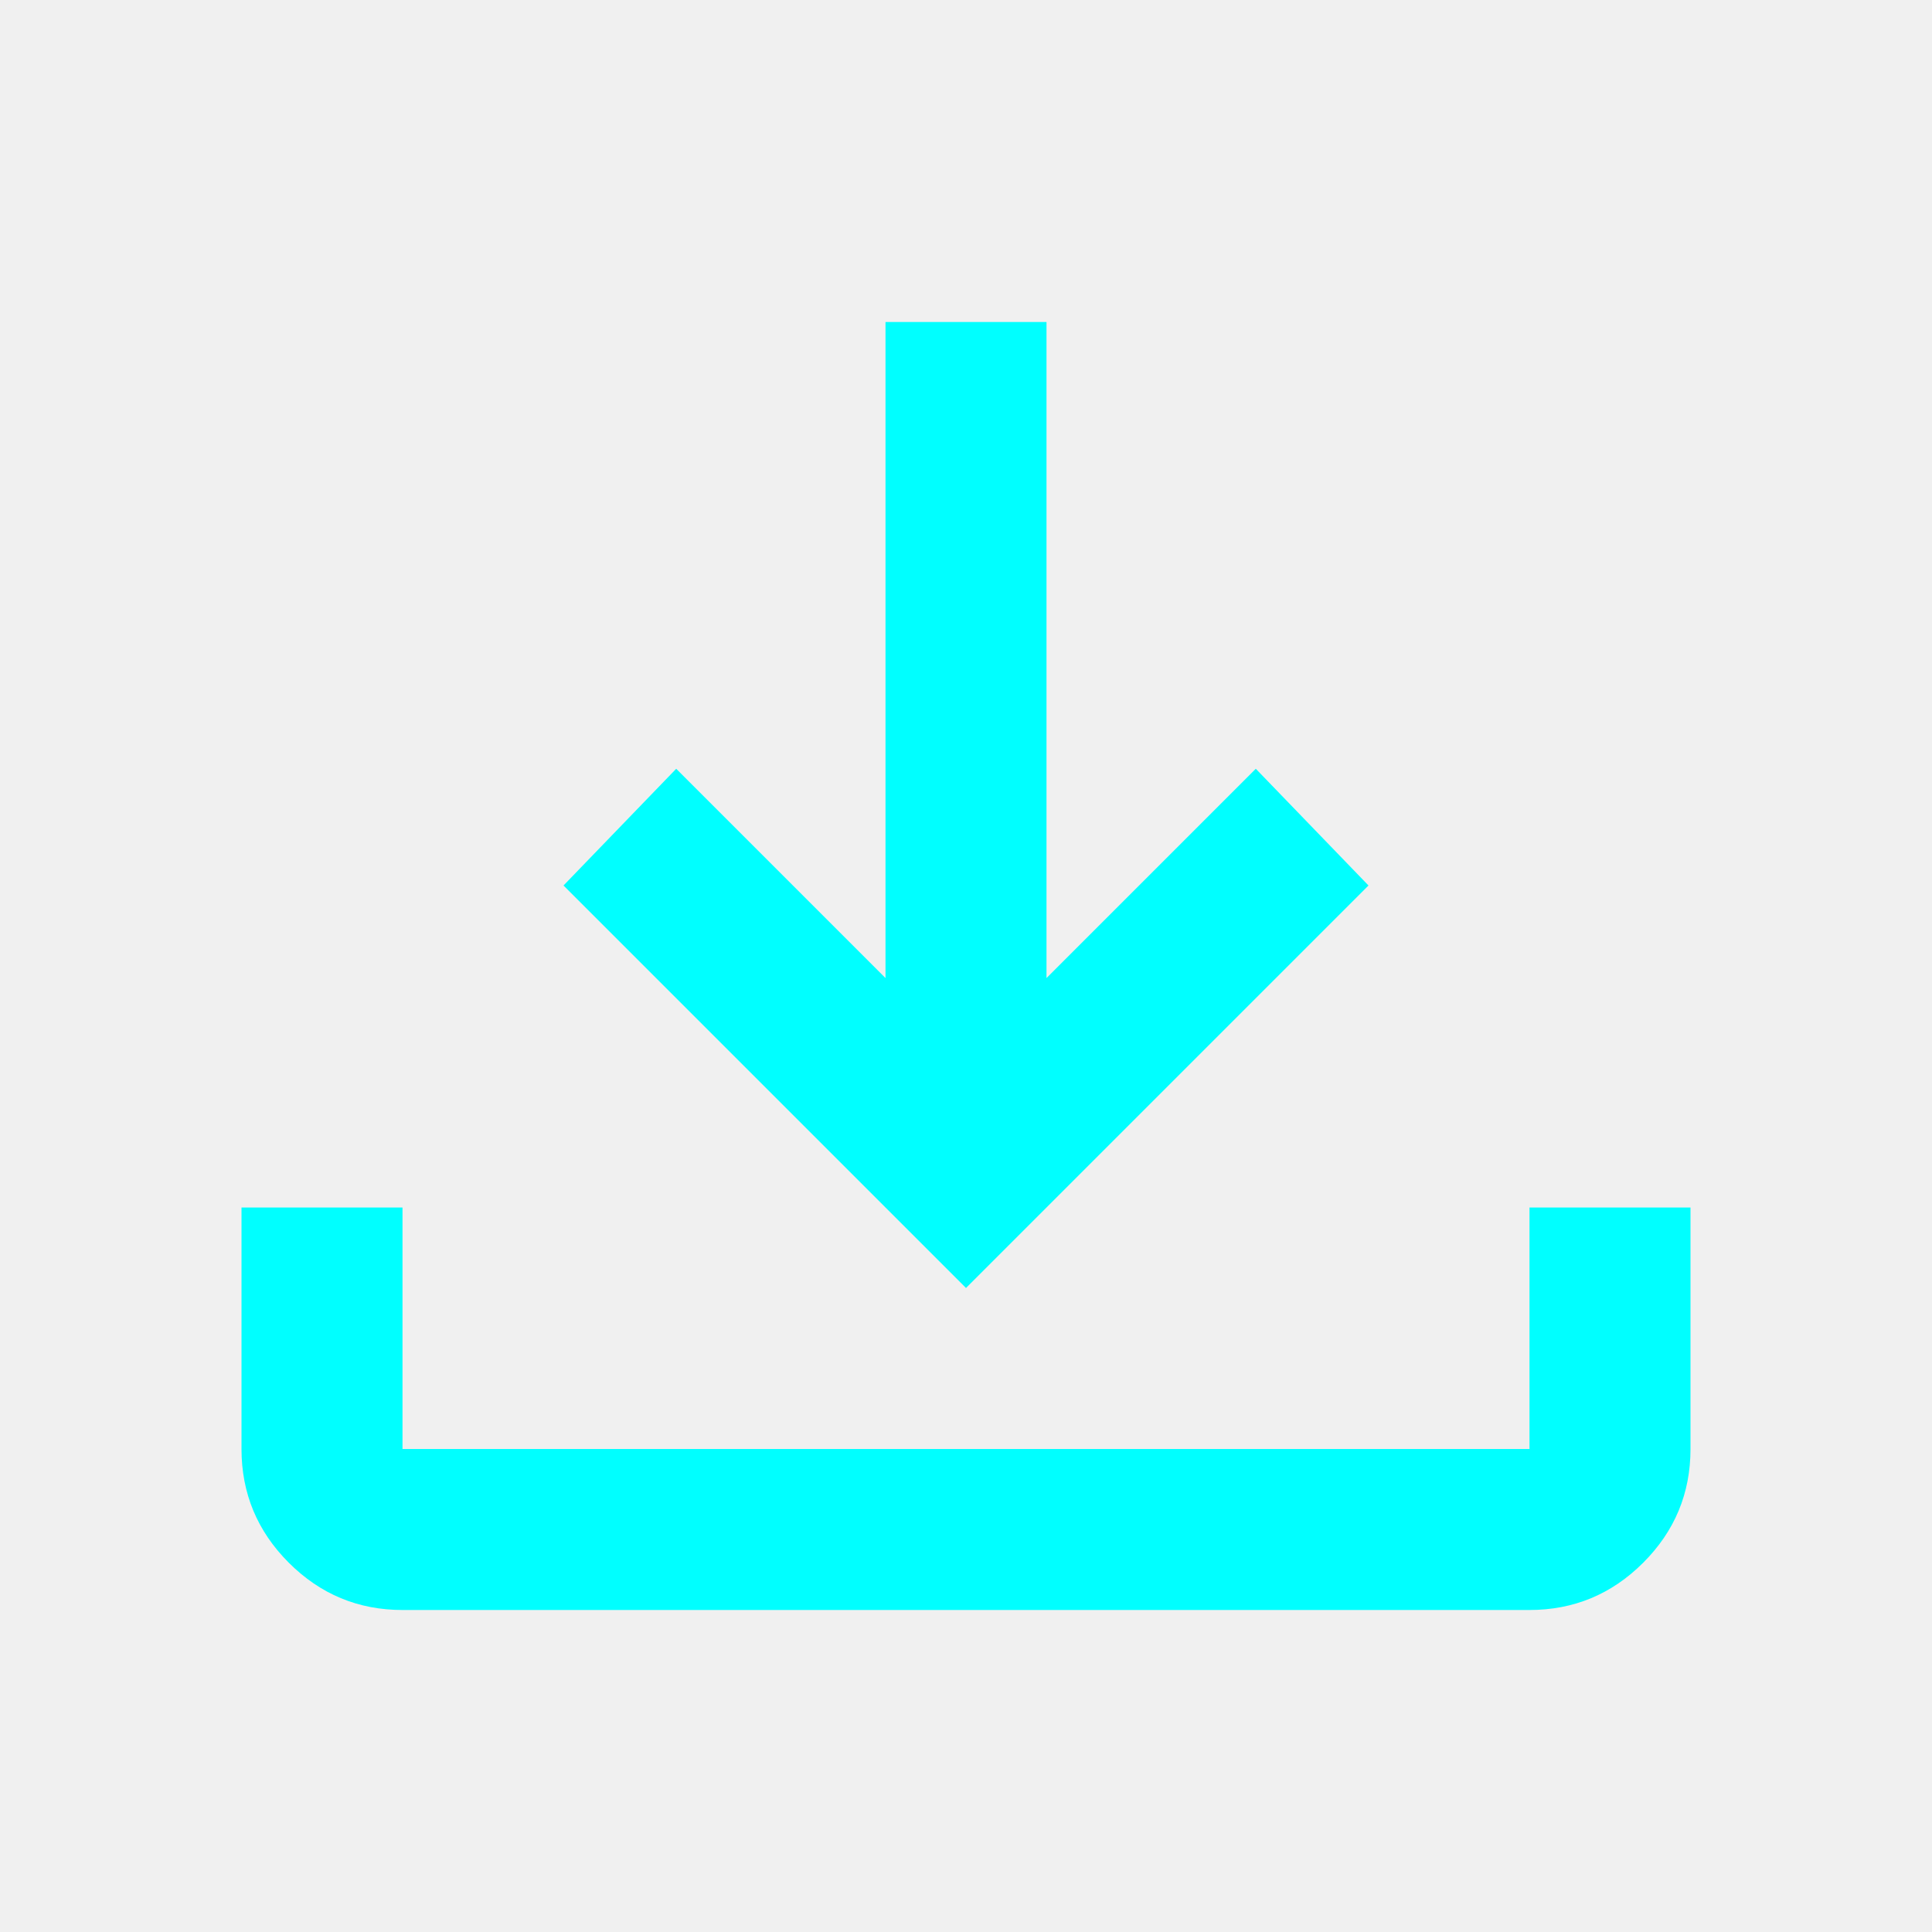
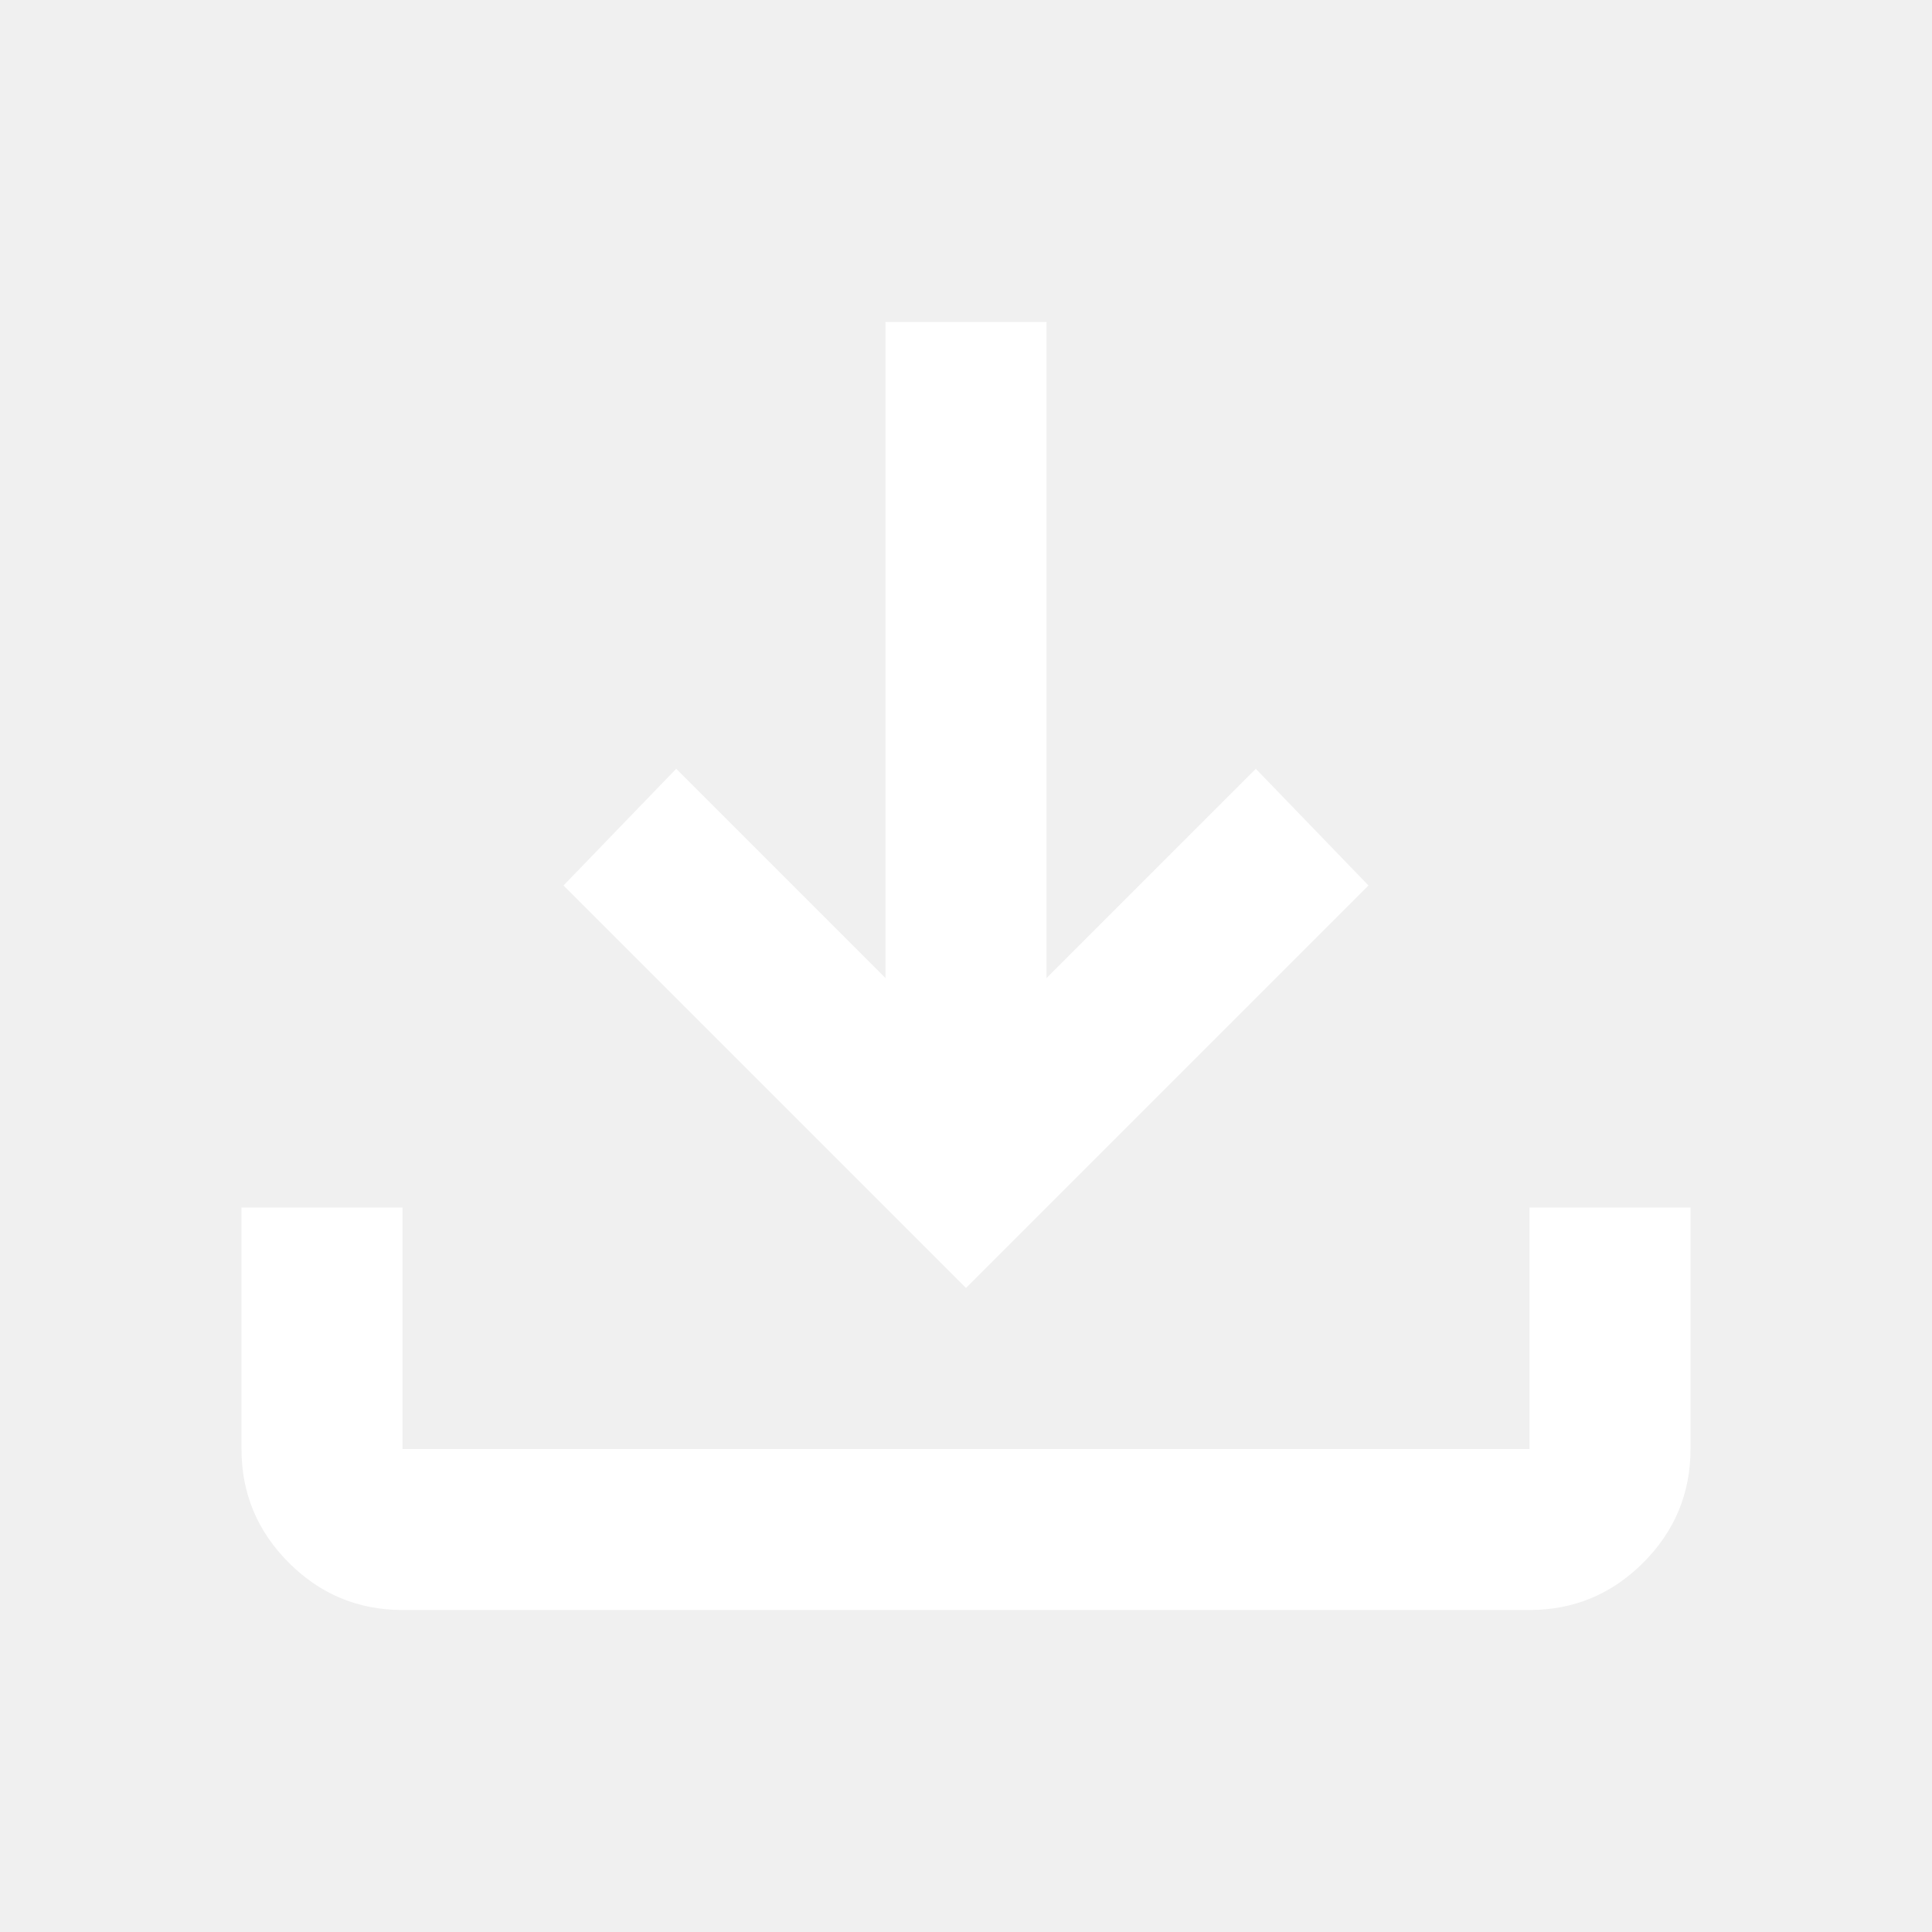
- <svg xmlns="http://www.w3.org/2000/svg" height="24" viewBox="0 -960 960 960" width="24" fill="#00FFFF">
+ <svg xmlns="http://www.w3.org/2000/svg" height="24" viewBox="0 -960 960 960" width="24" fill="#ffFFFF">
  <path d="M480-320 280-520l56-58 104 104v-326h80v326l104-104 56 58-200 200ZM200-160q-33 0-56.5-23.5T120-240v-120h80v120h560v-120h80v120q0 33-23.5 56.5T760-160H200Z" />
</svg>
